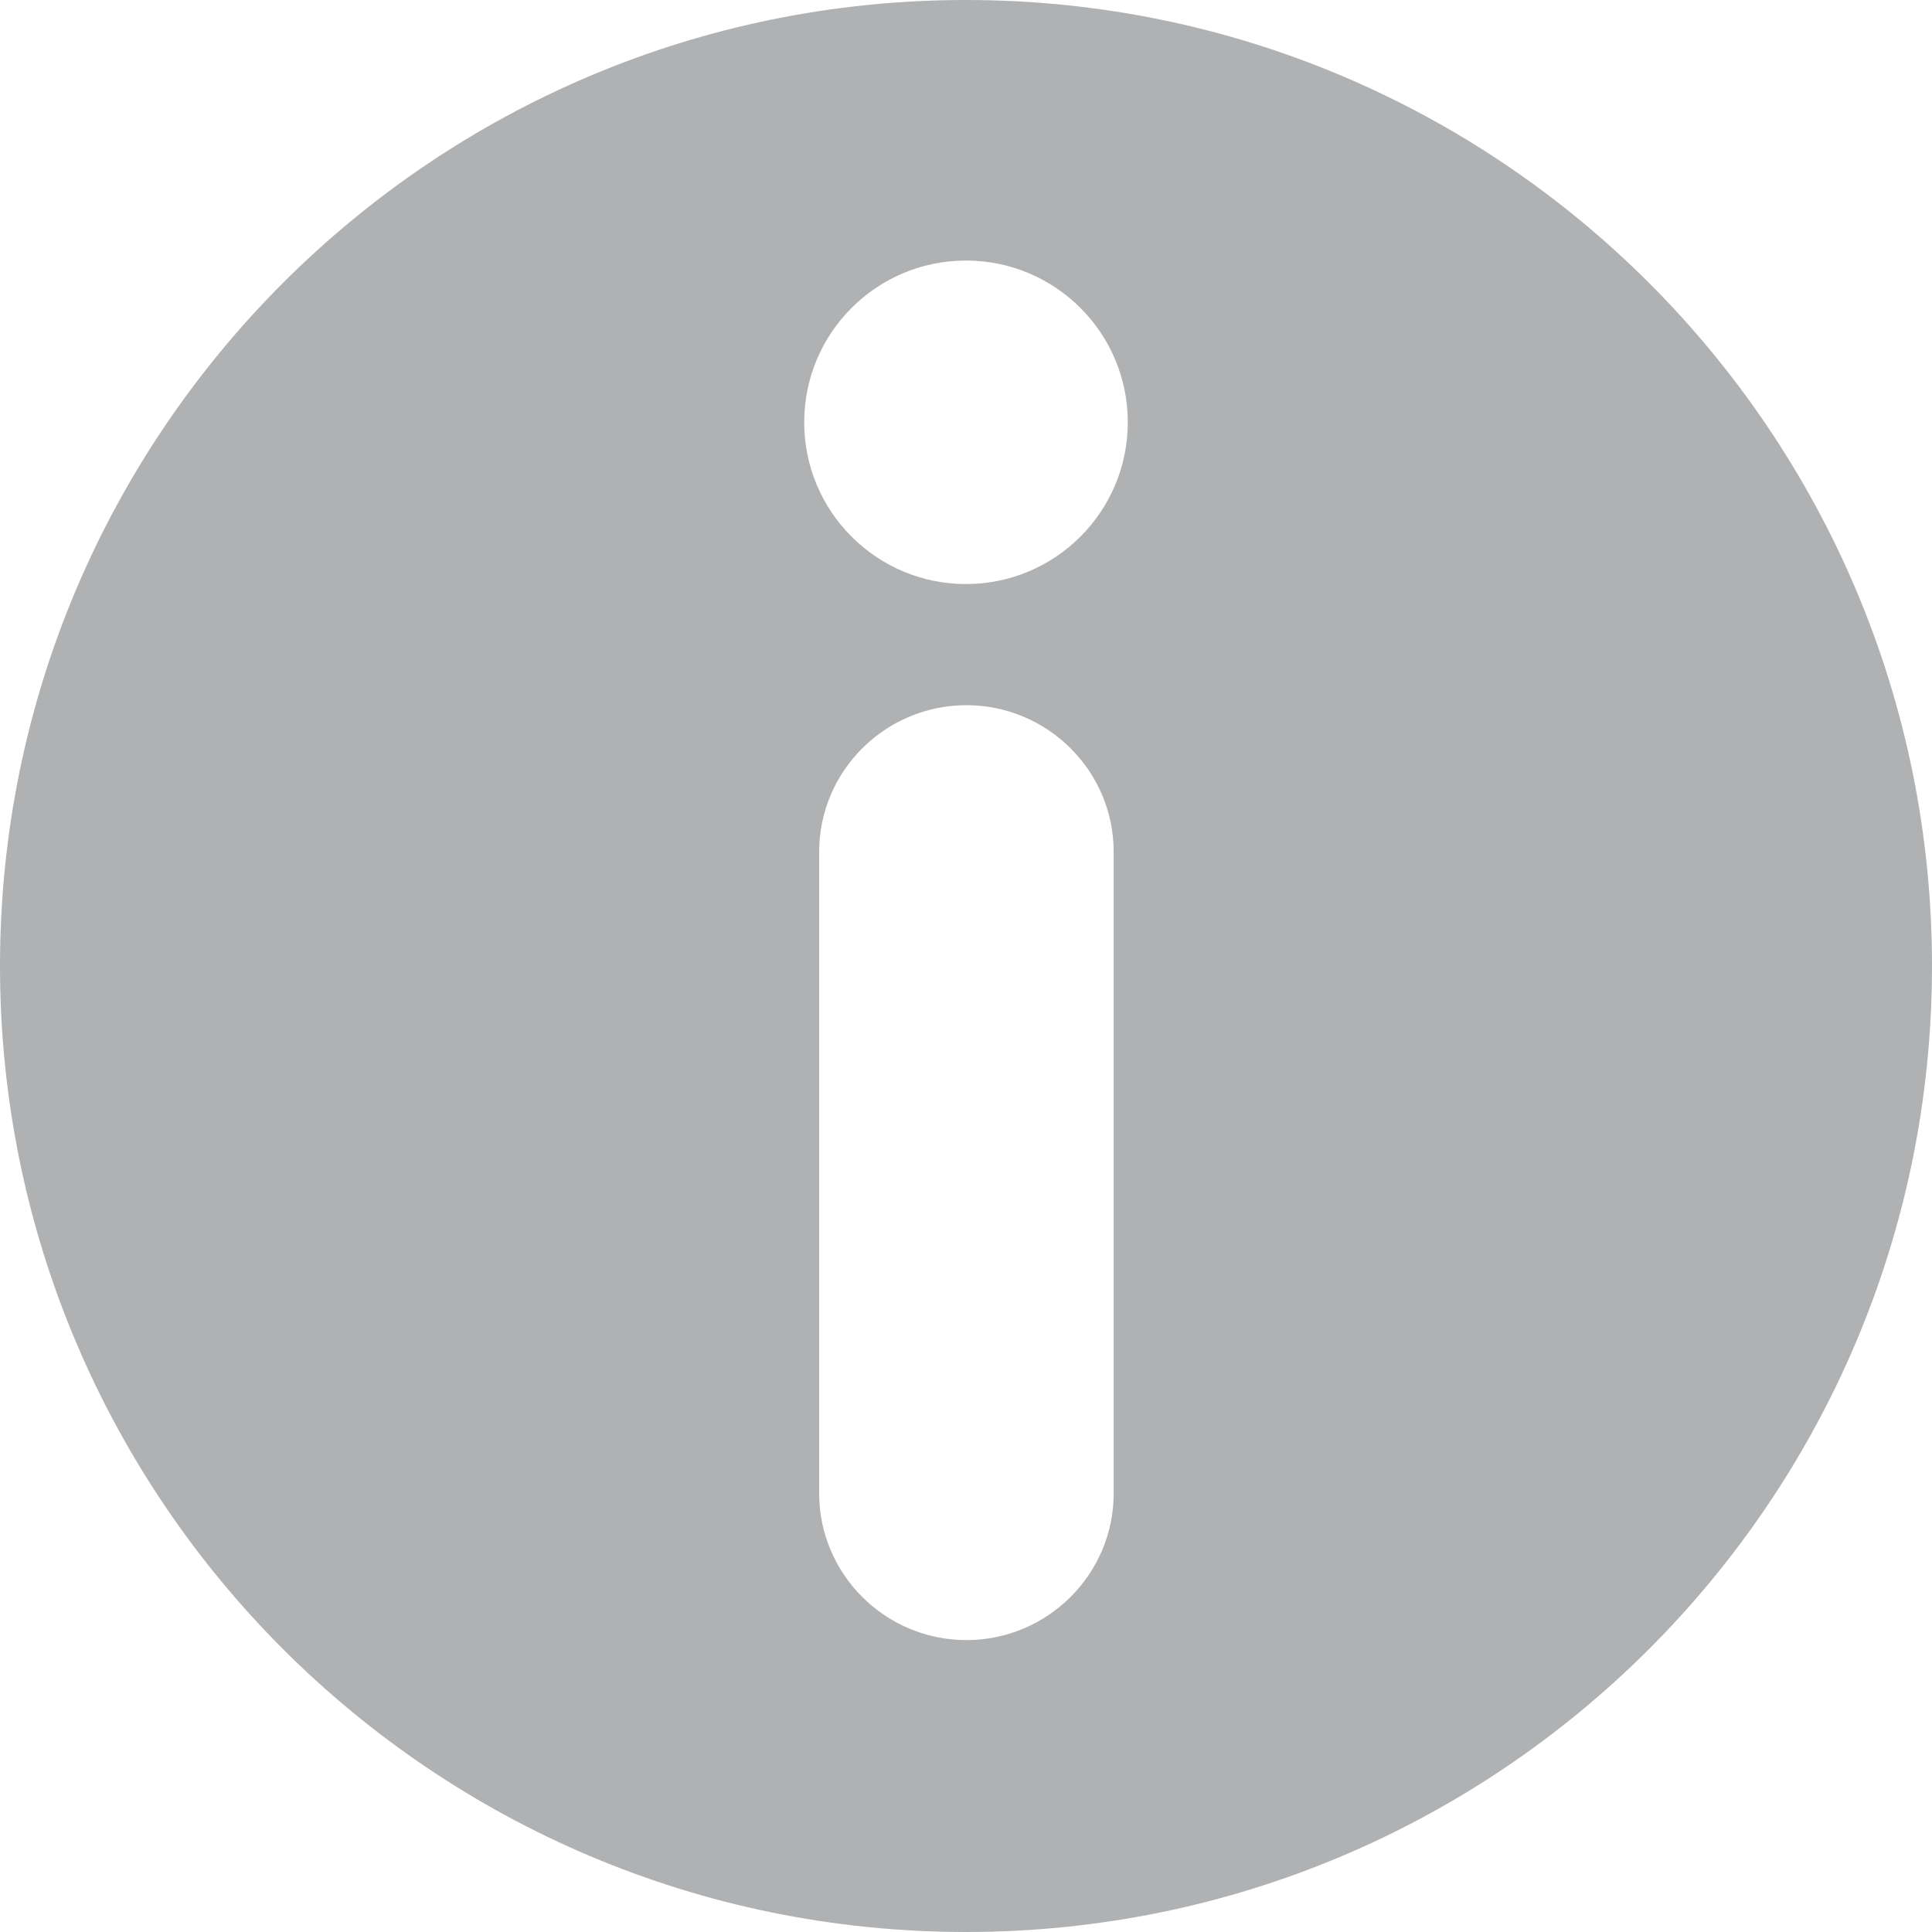
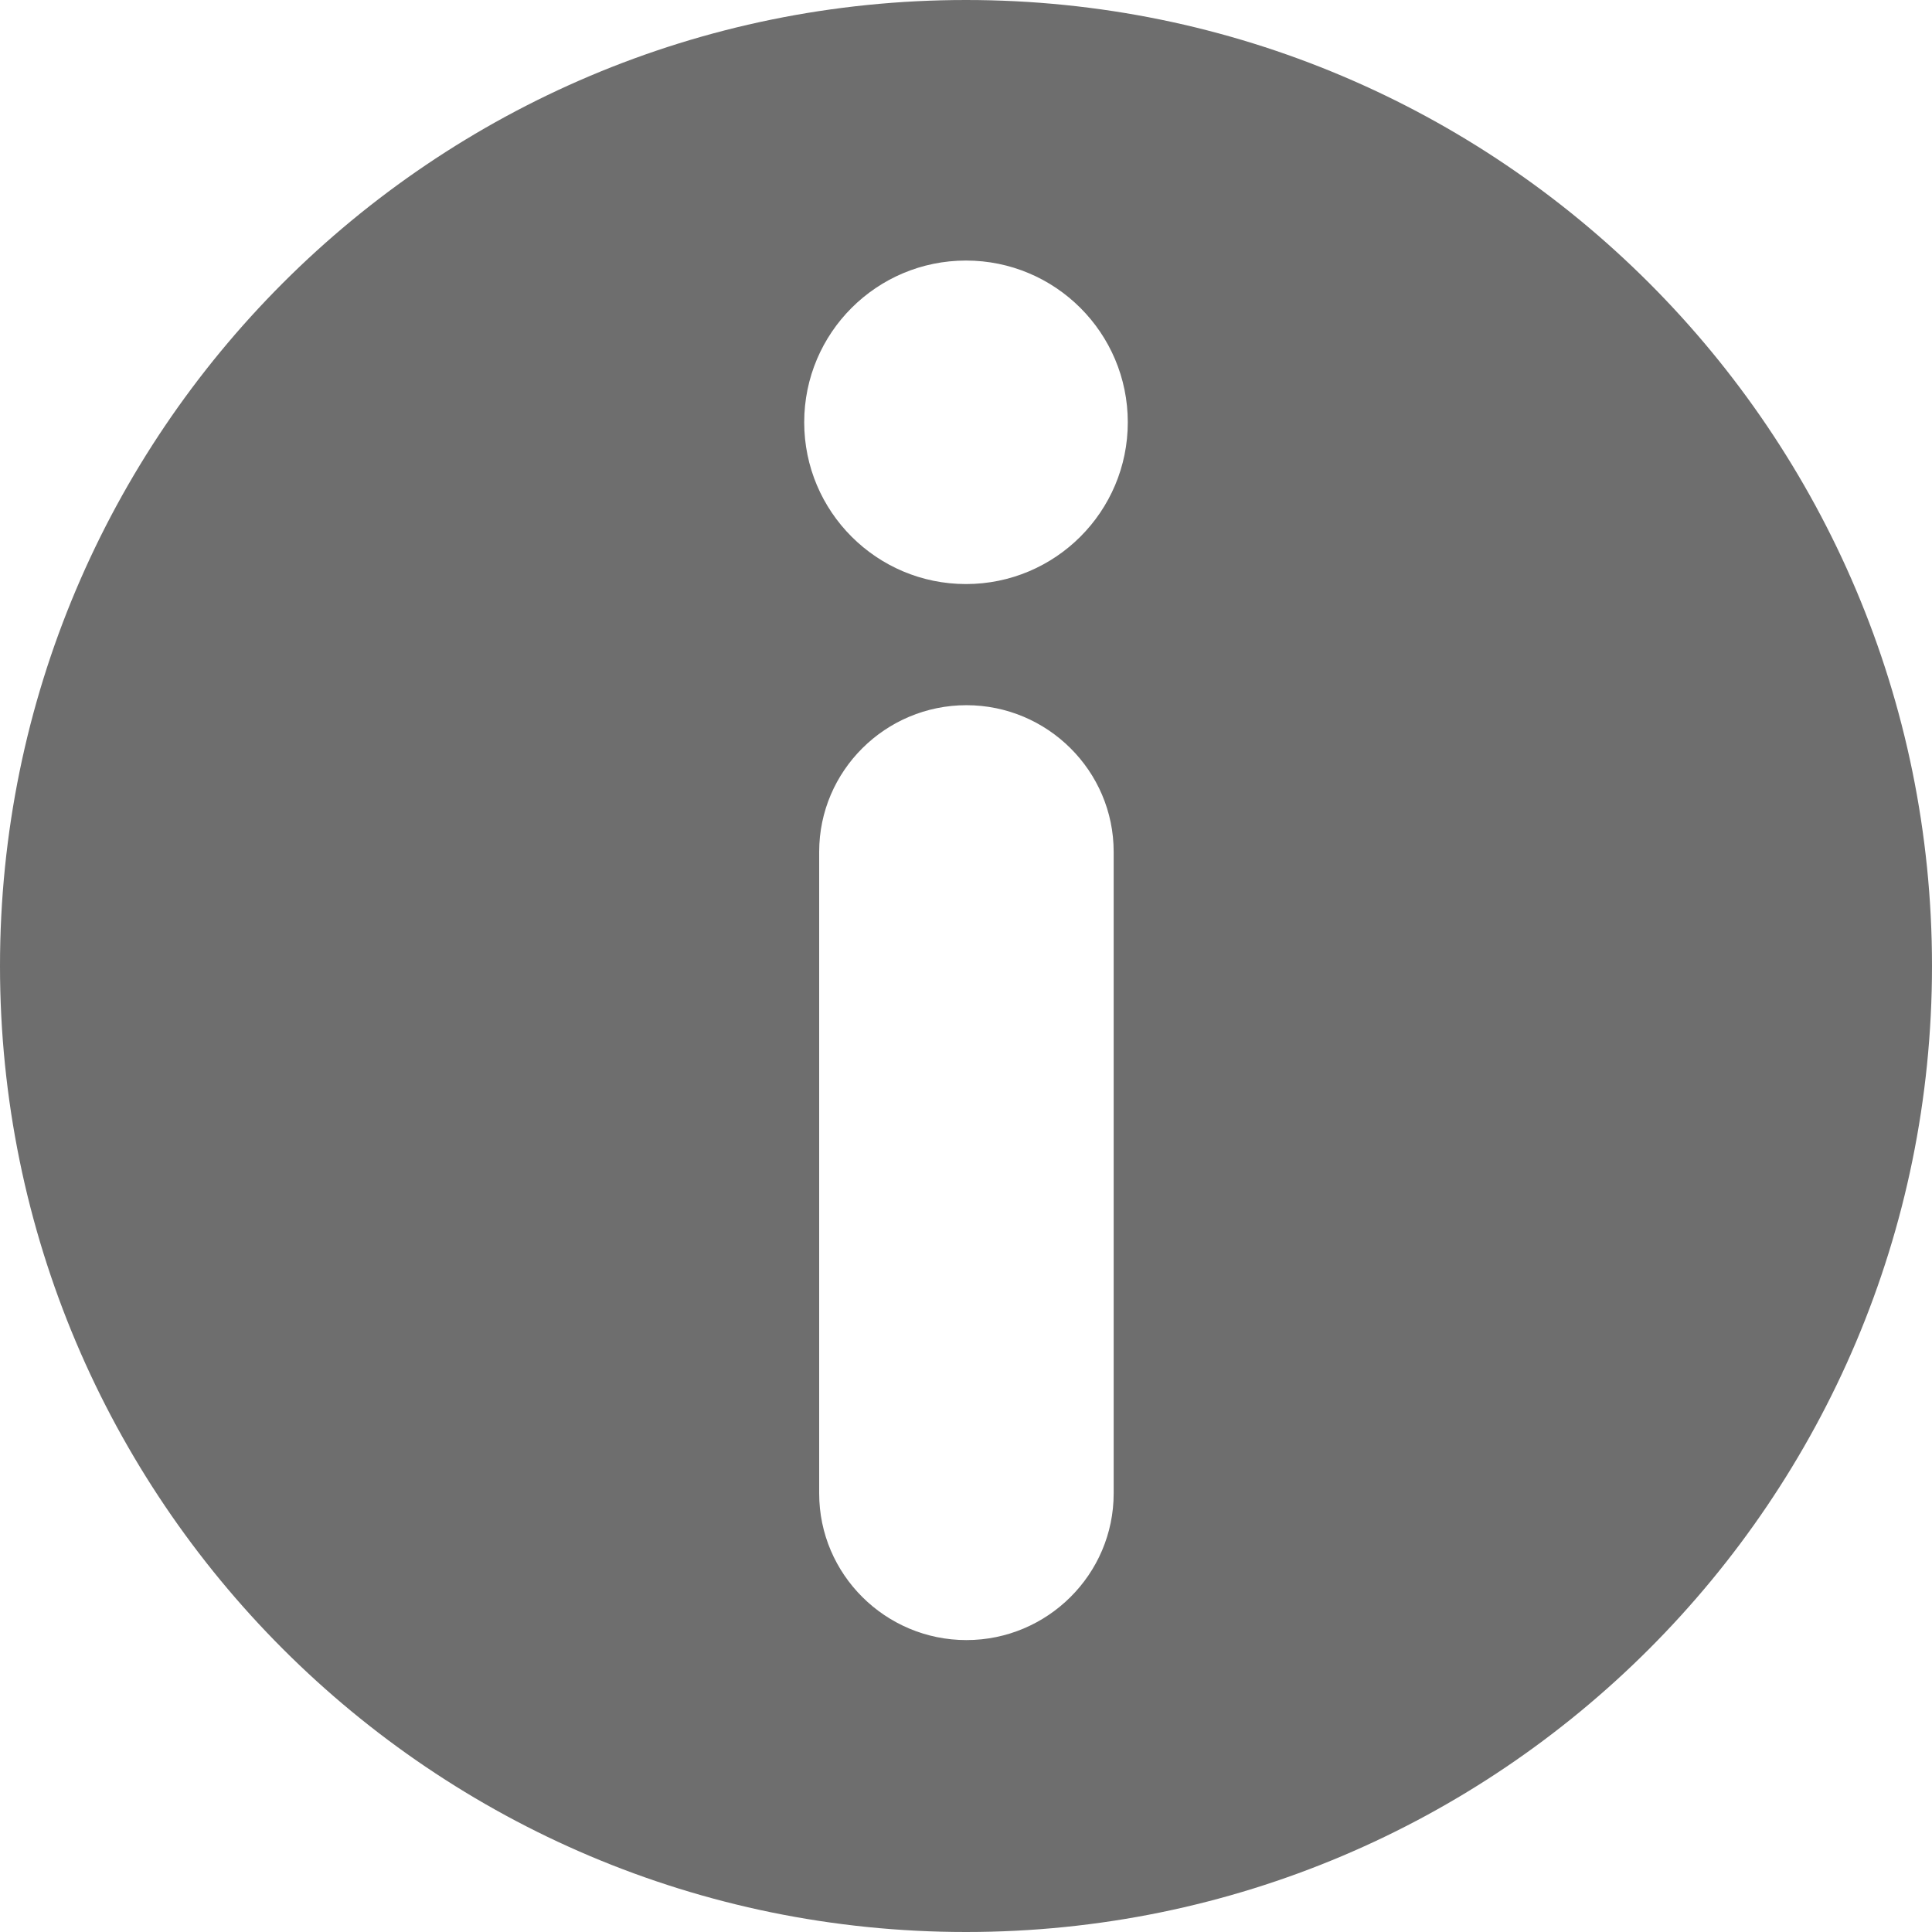
<svg xmlns="http://www.w3.org/2000/svg" width="16" height="16" viewBox="0 0 45.818 45.818">
-   <defs id="colors">
-     <linearGradient id="menuIconEnabled" fallback="Label.foreground">
-       <stop offset="0" stop-color="#AFB1B3" />
-       <stop offset="1" stop-color="#AFB1B3" />
-     </linearGradient>
-   </defs>
-   <path d="M22.909,0C10.258,0,0,10.257,0,22.908c0,12.652,10.258,22.91,22.909,22.91s22.909-10.258,22.909-22.91   C45.818,10.257,35.561,0,22.909,0z M26.411,35.417c0,1.921-1.573,3.478-3.492,3.478c-1.92,0-3.492-1.557-3.492-3.478V20.201   c0-1.92,1.572-3.477,3.492-3.477c1.919,0,3.492,1.556,3.492,3.477V35.417z M22.909,13.851c-2.119,0-3.837-1.718-3.837-3.836   c0-2.12,1.718-3.836,3.837-3.836c2.118,0,3.837,1.716,3.837,3.836C26.746,12.133,25.027,13.851,22.909,13.851z" fill="url(#menuIconEnabled)" />
+   <path d="M22.909,0C10.258,0,0,10.257,0,22.908c0,12.652,10.258,22.91,22.909,22.91s22.909-10.258,22.909-22.91   C45.818,10.257,35.561,0,22.909,0z M26.411,35.417c0,1.921-1.573,3.478-3.492,3.478c-1.92,0-3.492-1.557-3.492-3.478V20.201   c0-1.92,1.572-3.477,3.492-3.477c1.919,0,3.492,1.556,3.492,3.477V35.417z M22.909,13.851c-2.119,0-3.837-1.718-3.837-3.836   c0-2.12,1.718-3.836,3.837-3.836c2.118,0,3.837,1.716,3.837,3.836C26.746,12.133,25.027,13.851,22.909,13.851z" fill="#6E6E6E" />
</svg>
